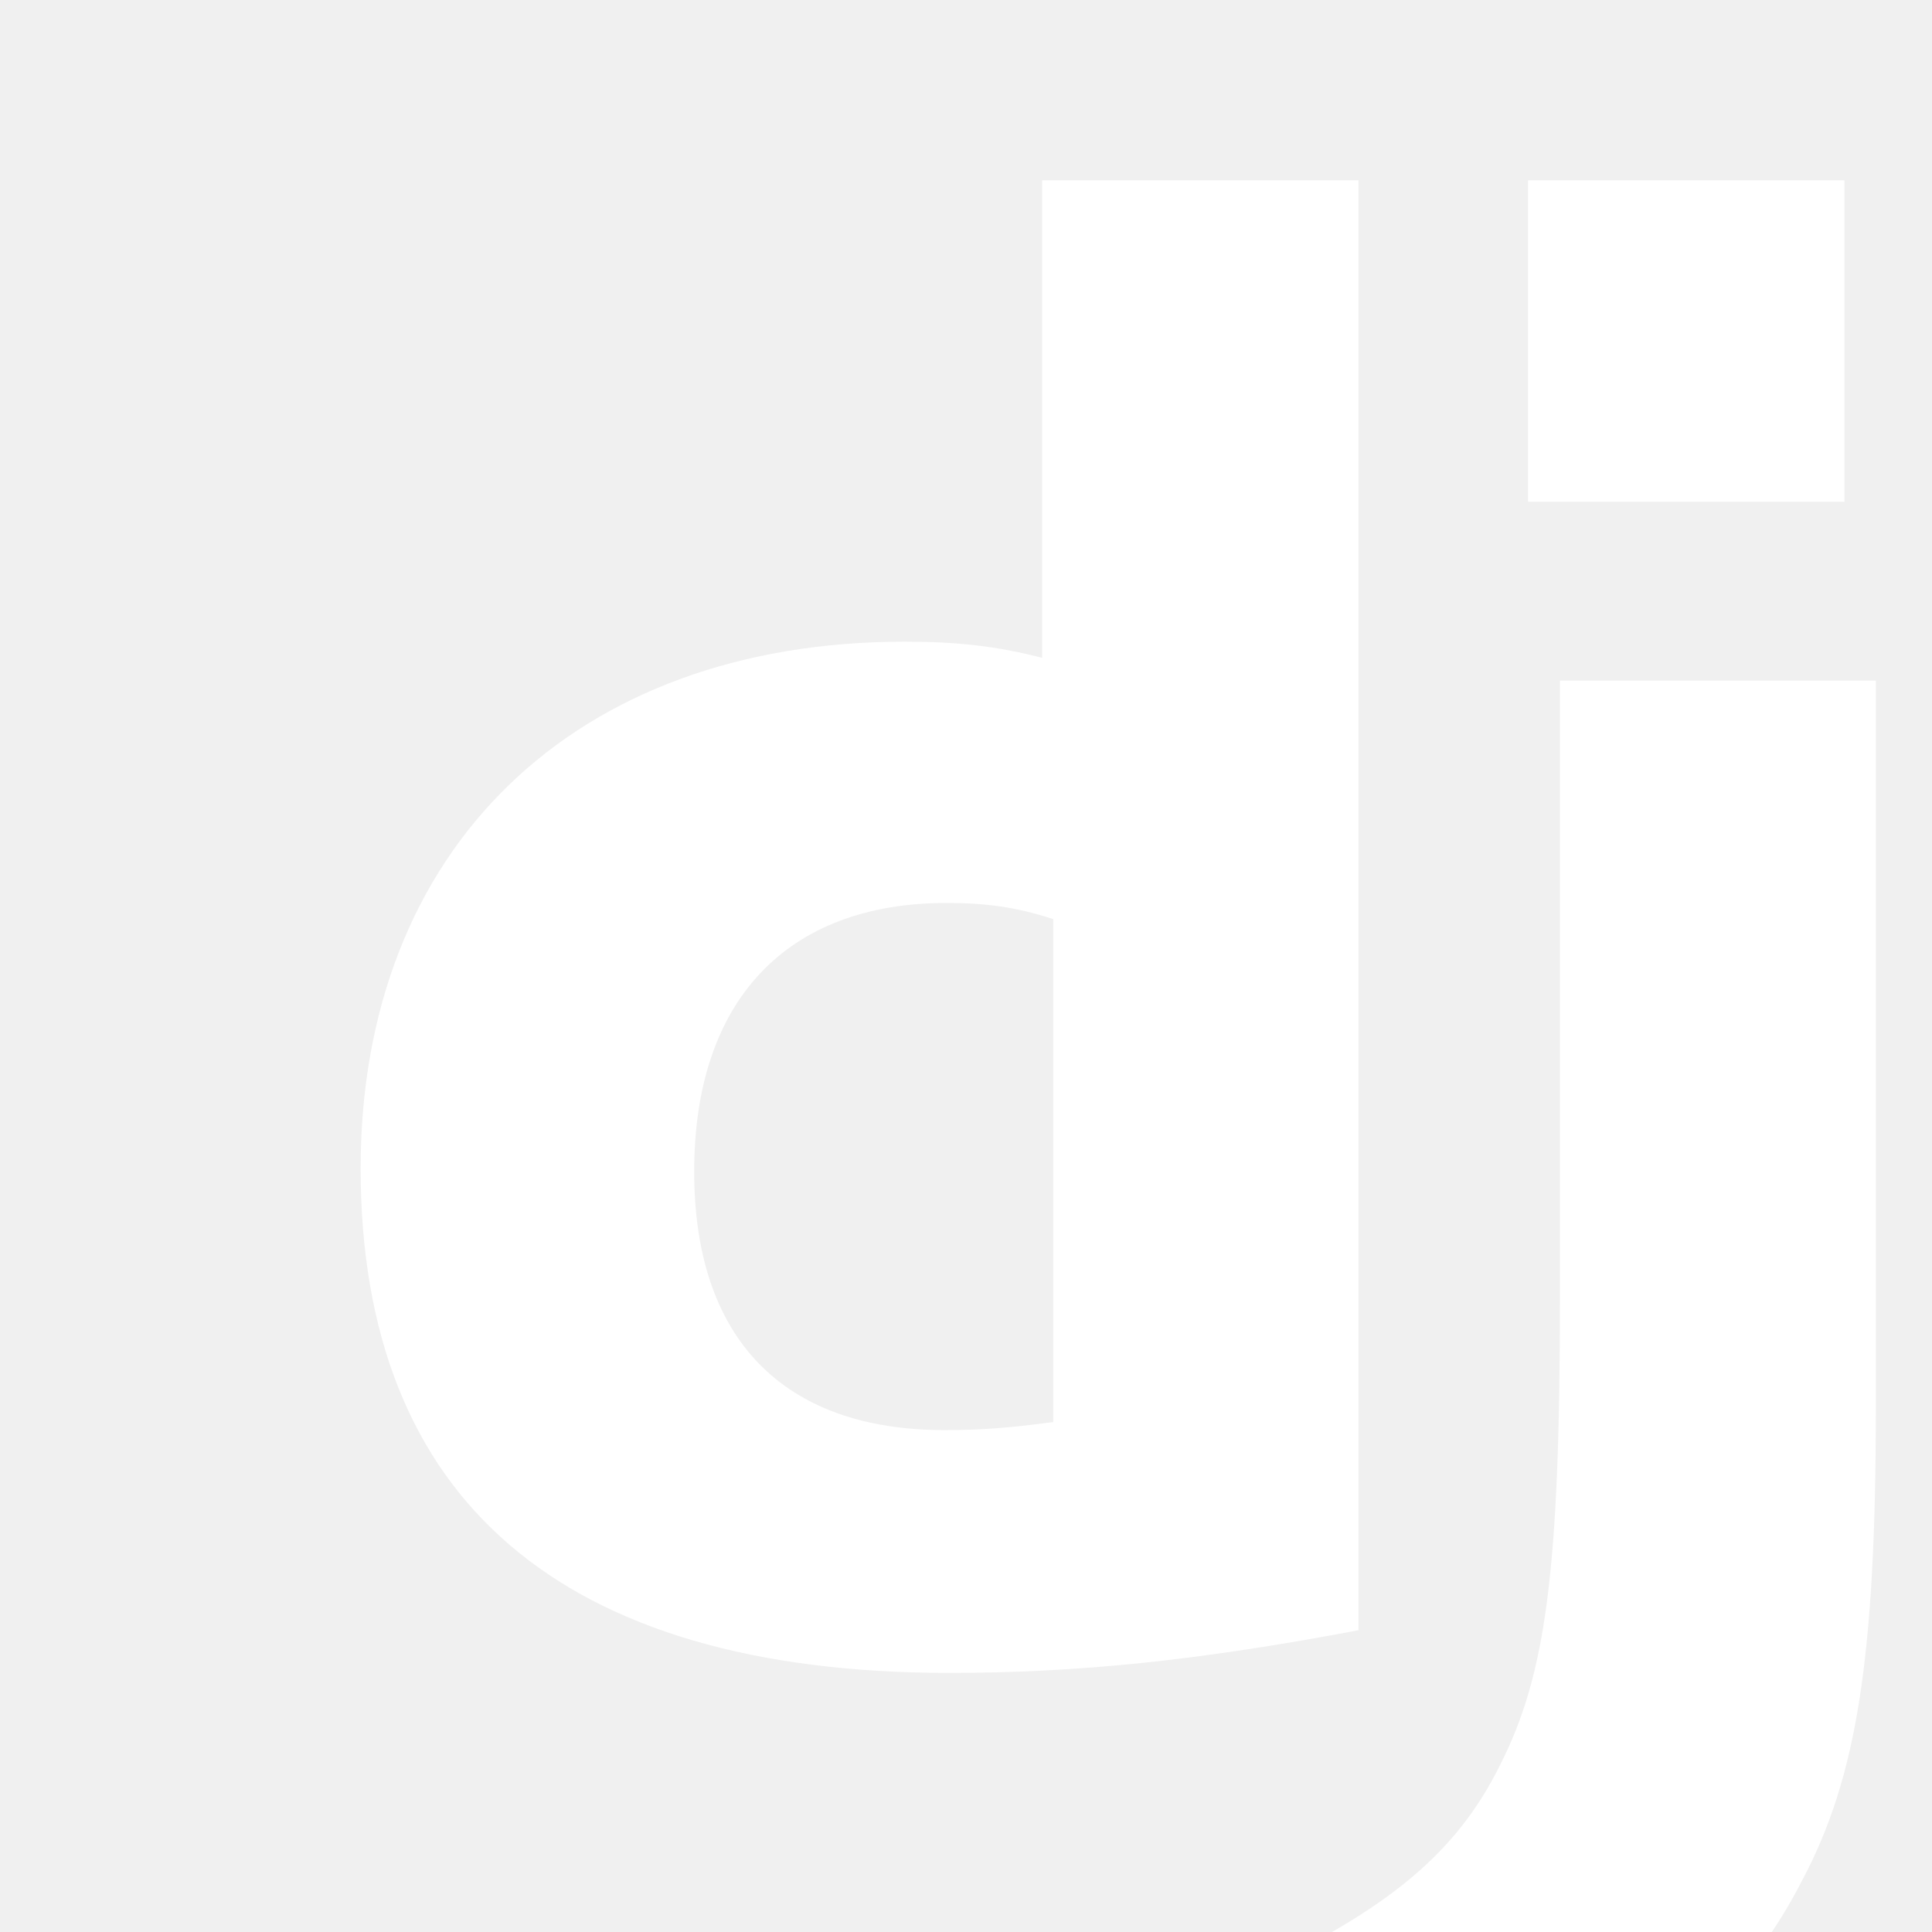
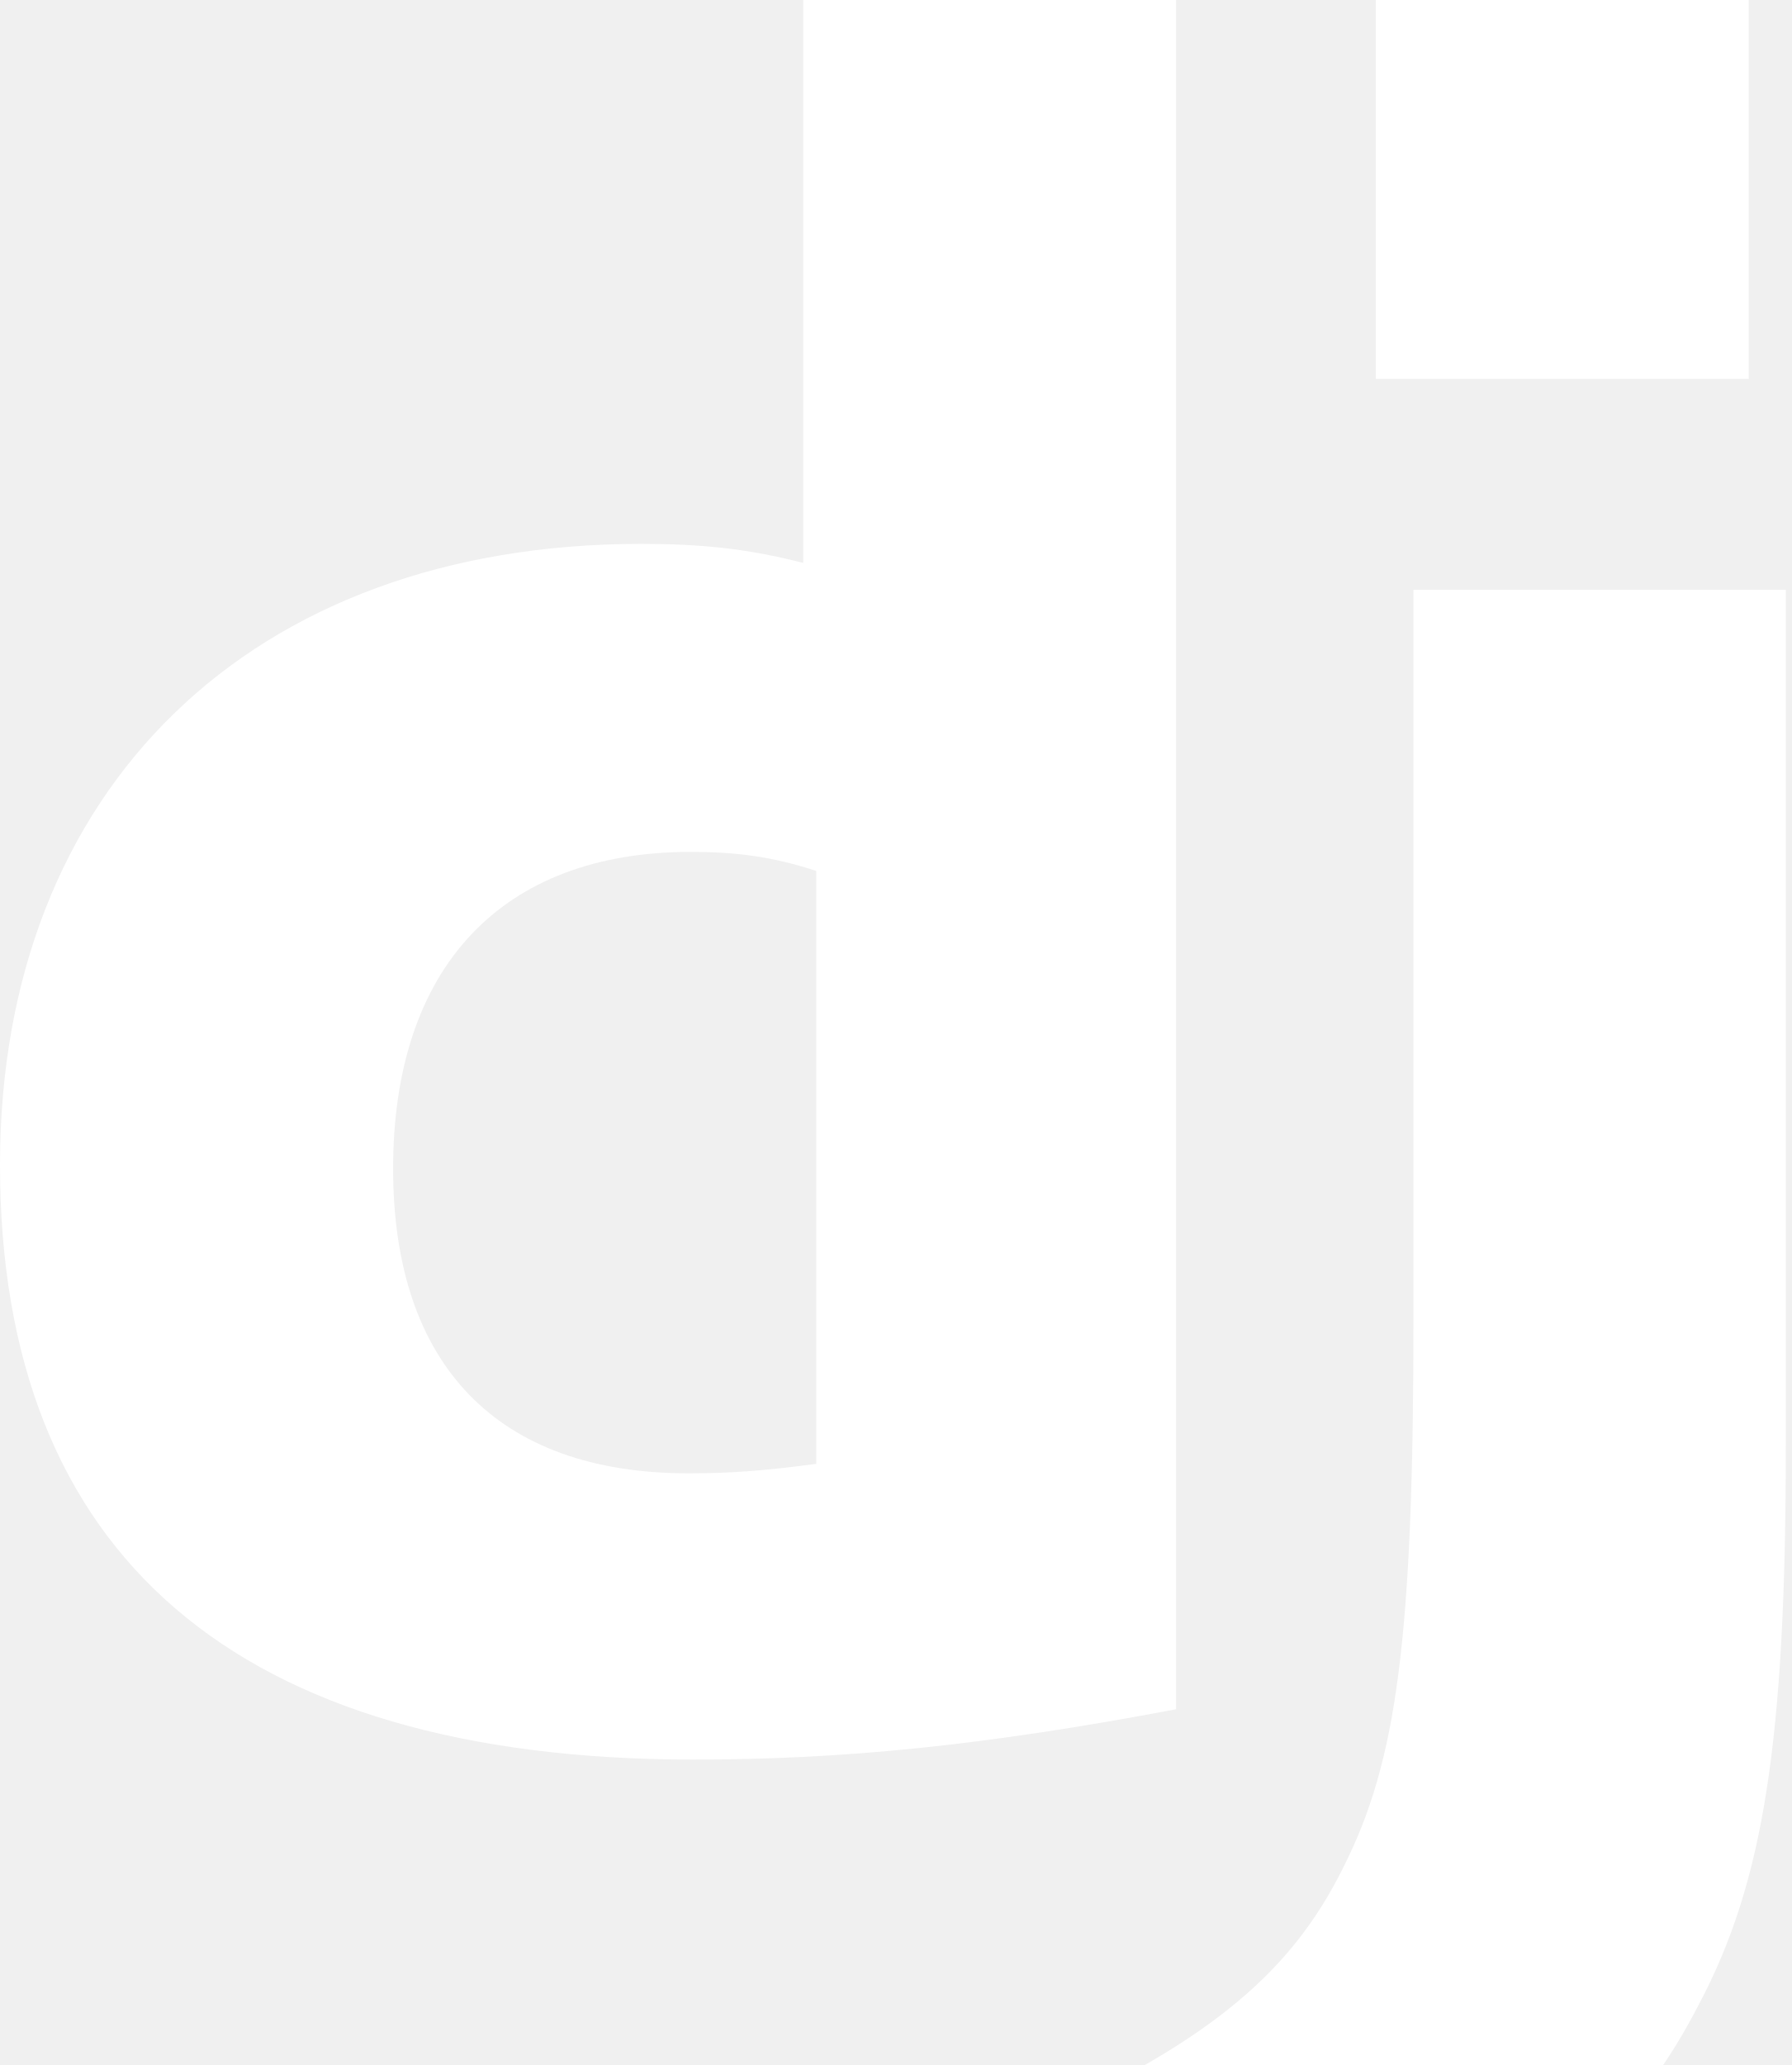
- <svg xmlns="http://www.w3.org/2000/svg" width="75" height="75" viewBox="0 0 75 75" fill="none">
-   <g clip-path="url(#clip0_105805_1641)">
-     <path fill-rule="evenodd" clip-rule="evenodd" d="M52.737 7H40.457V25.537C38.624 25.067 37.107 24.91 35.115 24.91C22.282 24.91 14 32.958 14 45.357C14 58.226 21.808 64.927 36.806 64.942C41.816 64.942 46.447 64.474 52.737 63.285V7ZM36.746 35.053C38.264 35.053 39.449 35.21 40.887 35.68V55.204C39.133 55.439 38.027 55.516 36.668 55.516C30.378 55.516 26.948 51.946 26.948 45.482C26.948 38.842 30.535 35.053 36.746 35.053Z" fill="white" />
-     <path d="M72.82 54.602V26.422H60.556V50.406C60.556 60.99 60.003 65.013 58.248 68.487C56.573 71.885 53.95 74.111 48.529 76.63L59.924 82C65.345 79.306 67.968 76.866 69.96 72.998C72.093 68.974 72.82 64.307 72.82 54.602Z" fill="white" />
-     <path d="M71.599 7H59.318V19.478H71.599V7Z" fill="white" />
-   </g>
-   <defs>
-     <clipPath id="clip0_105805_1641">
-       <rect width="75" height="75" fill="white" />
-     </clipPath>
-   </defs>
+ <svg xmlns="http://www.w3.org/2000/svg" width="59" height="68" viewBox="0 0 59 68" fill="none">
+   <path fill-rule="evenodd" clip-rule="evenodd" d="M38.737 0H26.457V18.537C24.624 18.067 23.107 17.91 21.115 17.91C8.282 17.91 0 25.958 0 38.357C0 51.226 7.808 57.927 22.806 57.943C27.817 57.943 32.447 57.474 38.737 56.285V0ZM22.747 28.053C24.264 28.053 25.449 28.21 26.887 28.68V48.204C25.133 48.439 24.027 48.516 22.668 48.516C16.378 48.516 12.948 44.946 12.948 38.482C12.948 31.842 16.535 28.053 22.747 28.053Z" fill="white" />
+   <path d="M58.82 47.602V19.422H46.556V43.406C46.556 53.99 46.003 58.014 44.248 61.487C42.573 64.885 39.95 67.111 34.529 69.63L45.924 75C51.345 72.306 53.968 69.866 55.96 65.998C58.093 61.974 58.82 57.307 58.82 47.602Z" fill="white" />
+   <path d="M57.599 0H45.318V12.478H57.599V0Z" fill="white" />
</svg>
